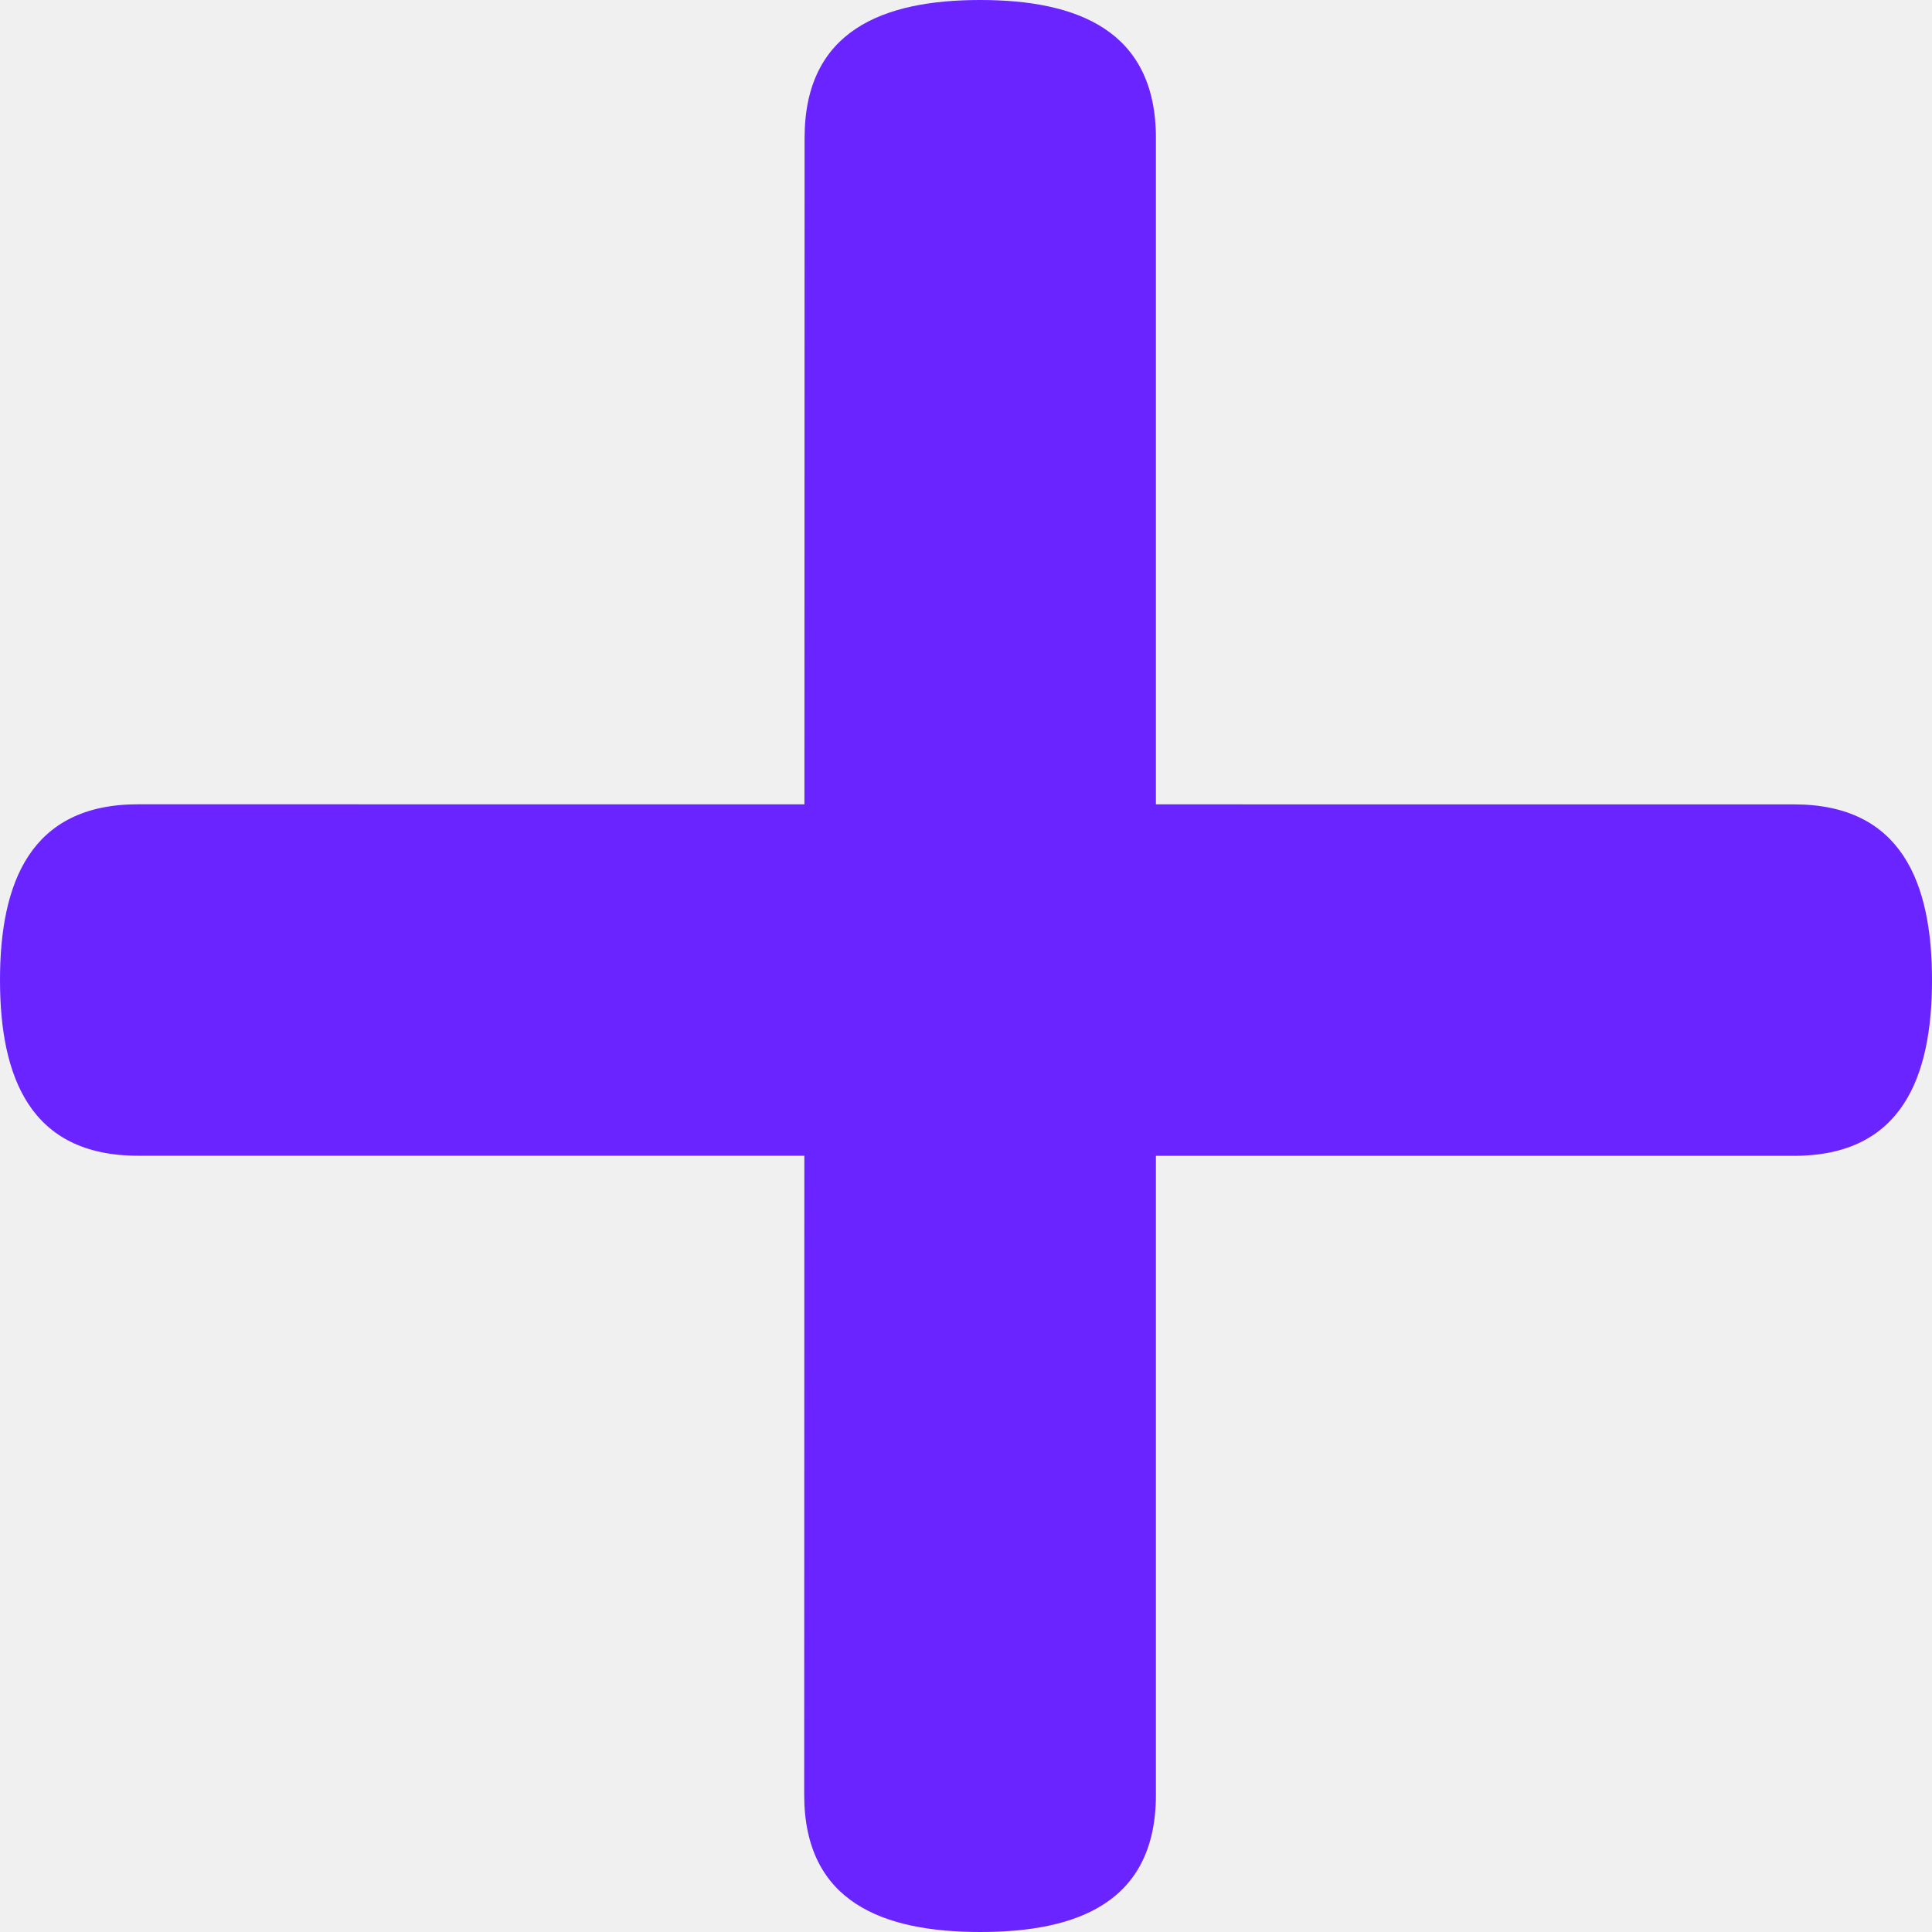
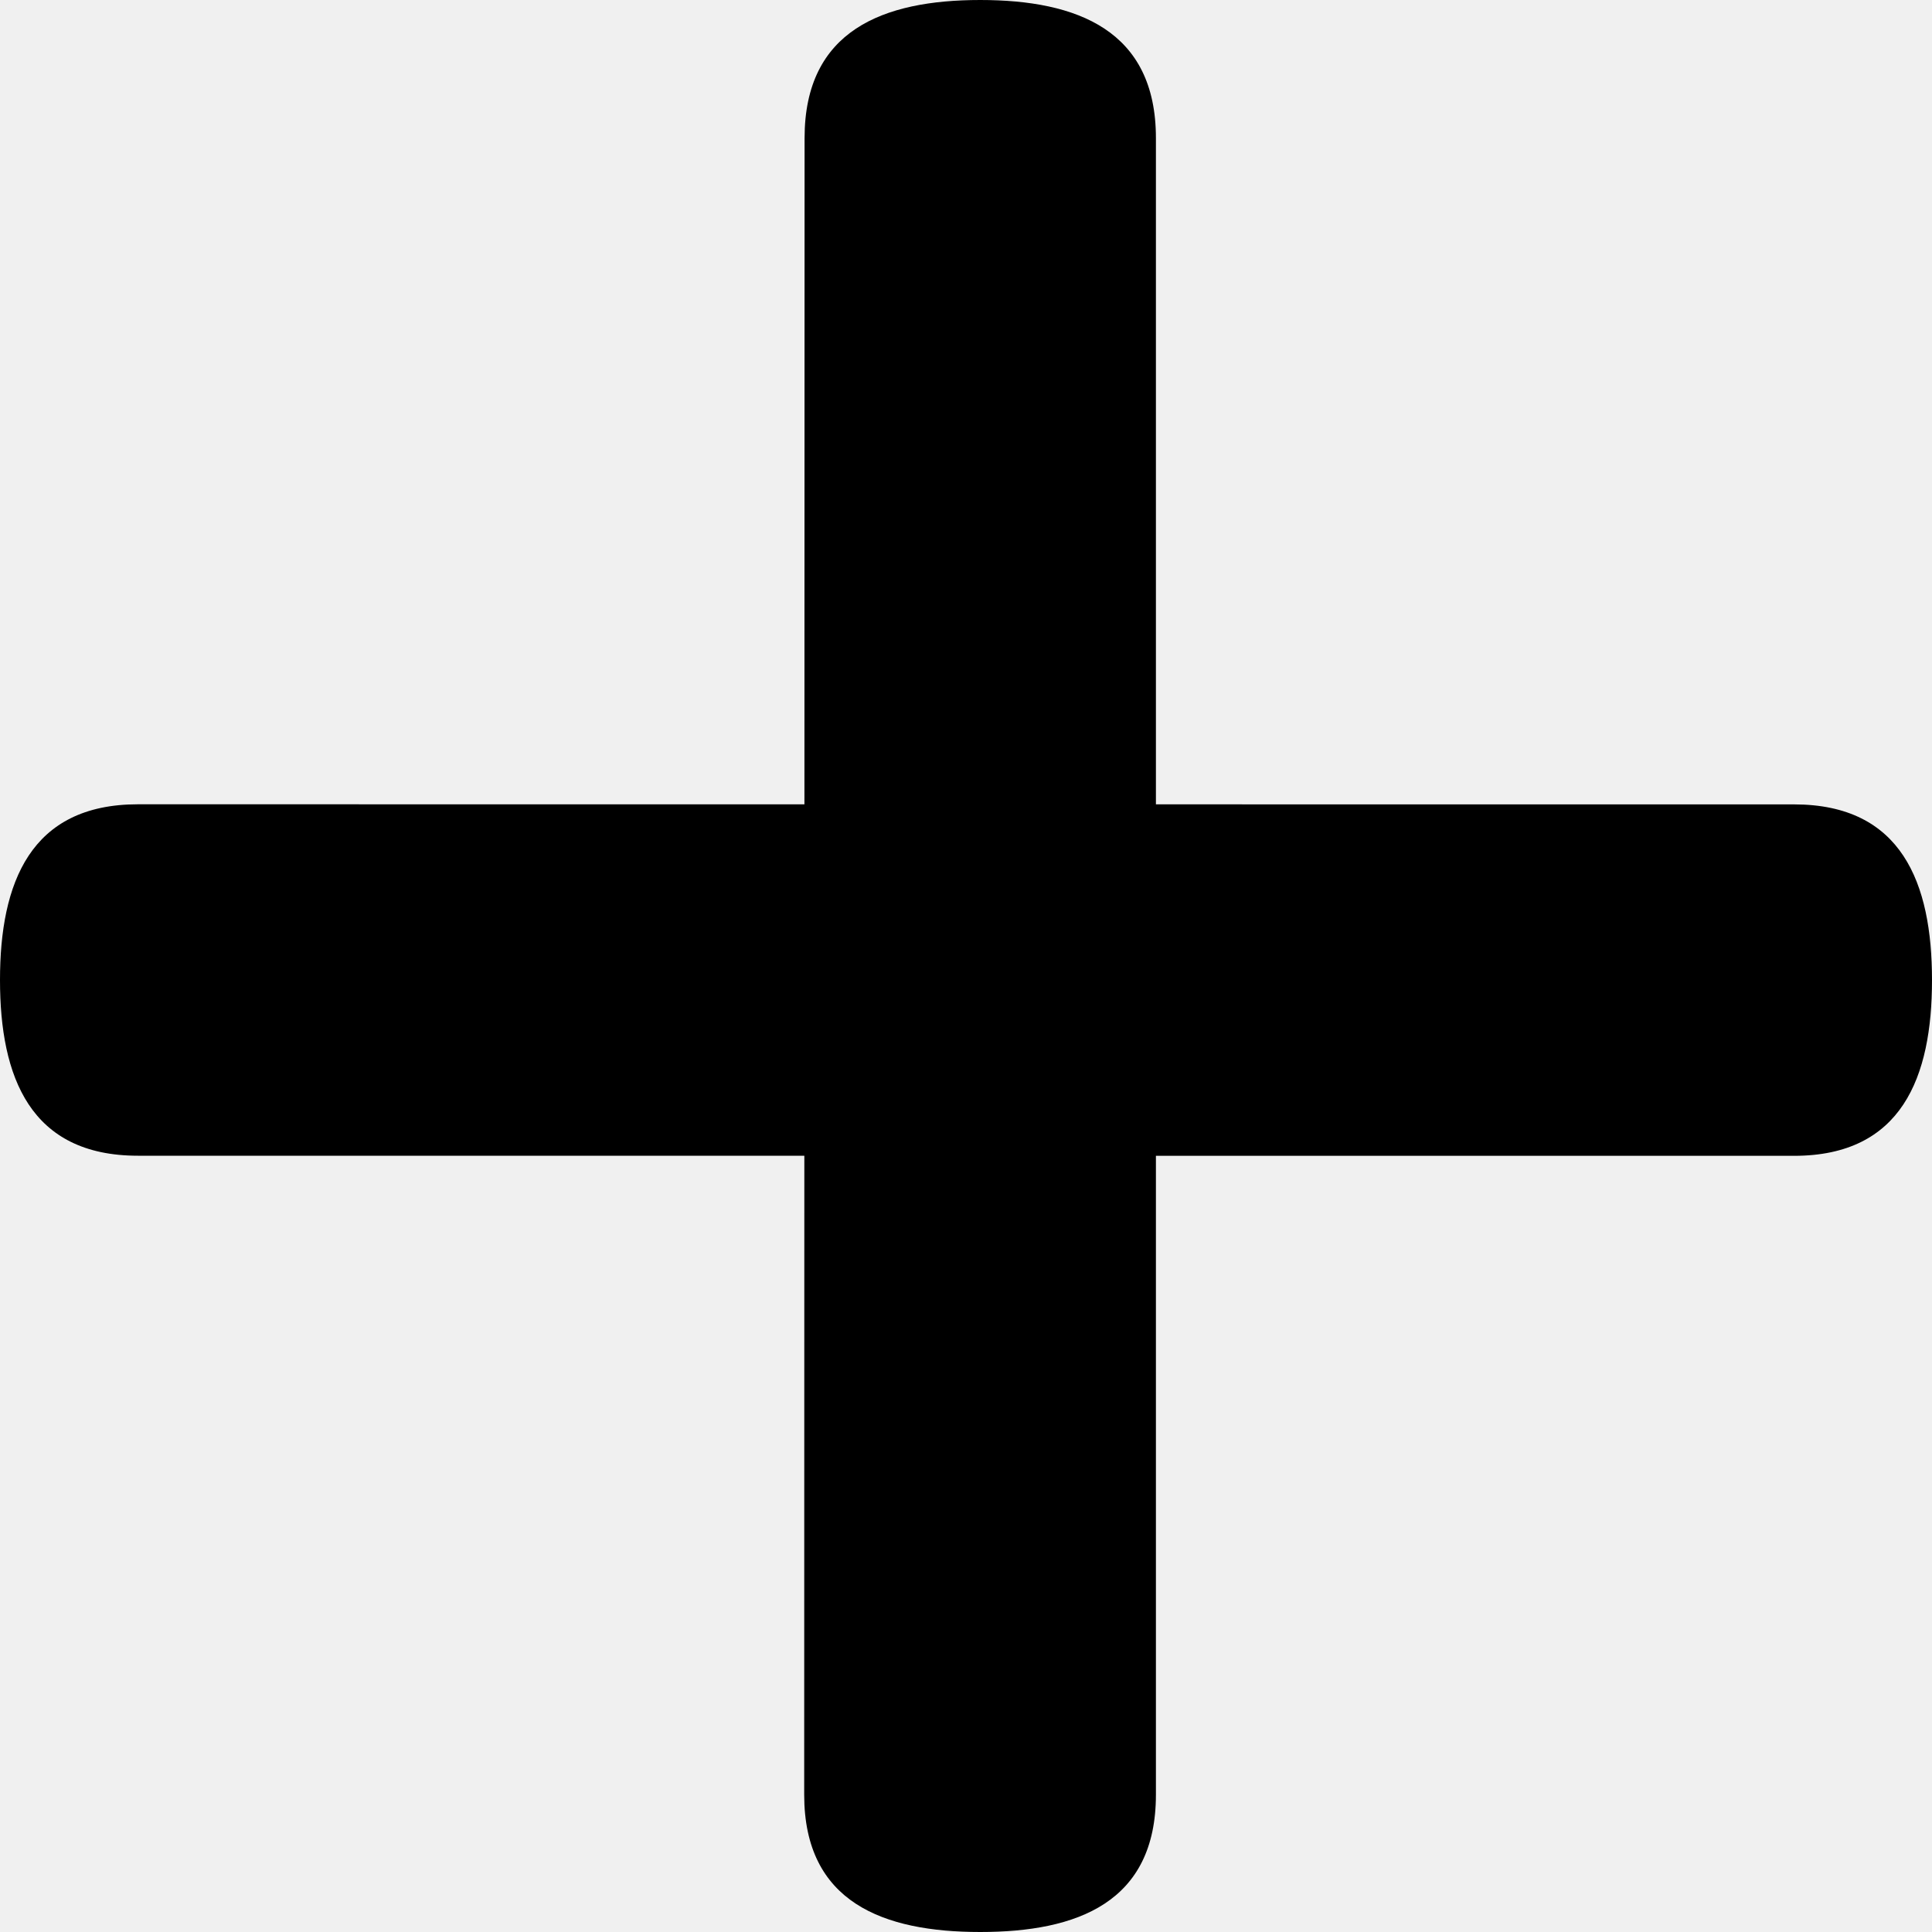
<svg xmlns="http://www.w3.org/2000/svg" width="20" height="20" viewBox="0 0 20 20" fill="none">
  <g clip-path="url(#clip0_1587_6342)">
-     <path fill-rule="evenodd" clip-rule="evenodd" d="M10.147 0C11.151 0 11.966 0.314 11.966 1.429L11.966 18.579C11.966 19.694 11.152 20 10.148 20C9.144 20 8.325 19.694 8.325 18.579L8.329 1.429C8.329 0.314 9.143 4.81579e-05 10.147 0Z" fill="#6A24FF" />
-     <path fill-rule="evenodd" clip-rule="evenodd" d="M0 10.145C4.79332e-05 9.141 0.313 8.326 1.428 8.326L18.572 8.327C19.687 8.327 20 9.142 20 10.146C20 11.151 19.687 11.965 18.572 11.965L1.428 11.964C0.313 11.964 0 11.15 0 10.145Z" fill="#6A24FF" />
+     <path fill-rule="evenodd" clip-rule="evenodd" d="M10.147 0C11.151 0 11.966 0.314 11.966 1.429L11.966 18.579C11.966 19.694 11.152 20 10.148 20C9.144 20 8.325 19.694 8.325 18.579L8.329 1.429C8.329 0.314 9.143 4.81579e-05 10.147 0Z" fill="currentColor" />
+     <path fill-rule="evenodd" clip-rule="evenodd" d="M0 10.145C4.79332e-05 9.141 0.313 8.326 1.428 8.326L18.572 8.327C19.687 8.327 20 9.142 20 10.146C20 11.151 19.687 11.965 18.572 11.965L1.428 11.964C0.313 11.964 0 11.15 0 10.145Z" fill="currentColor" />
  </g>
  <defs>
    <clipPath id="clip0_1587_6342">
      <rect width="20" height="20" fill="white" transform="translate(-0.000488281)" />
    </clipPath>
  </defs>
</svg>
